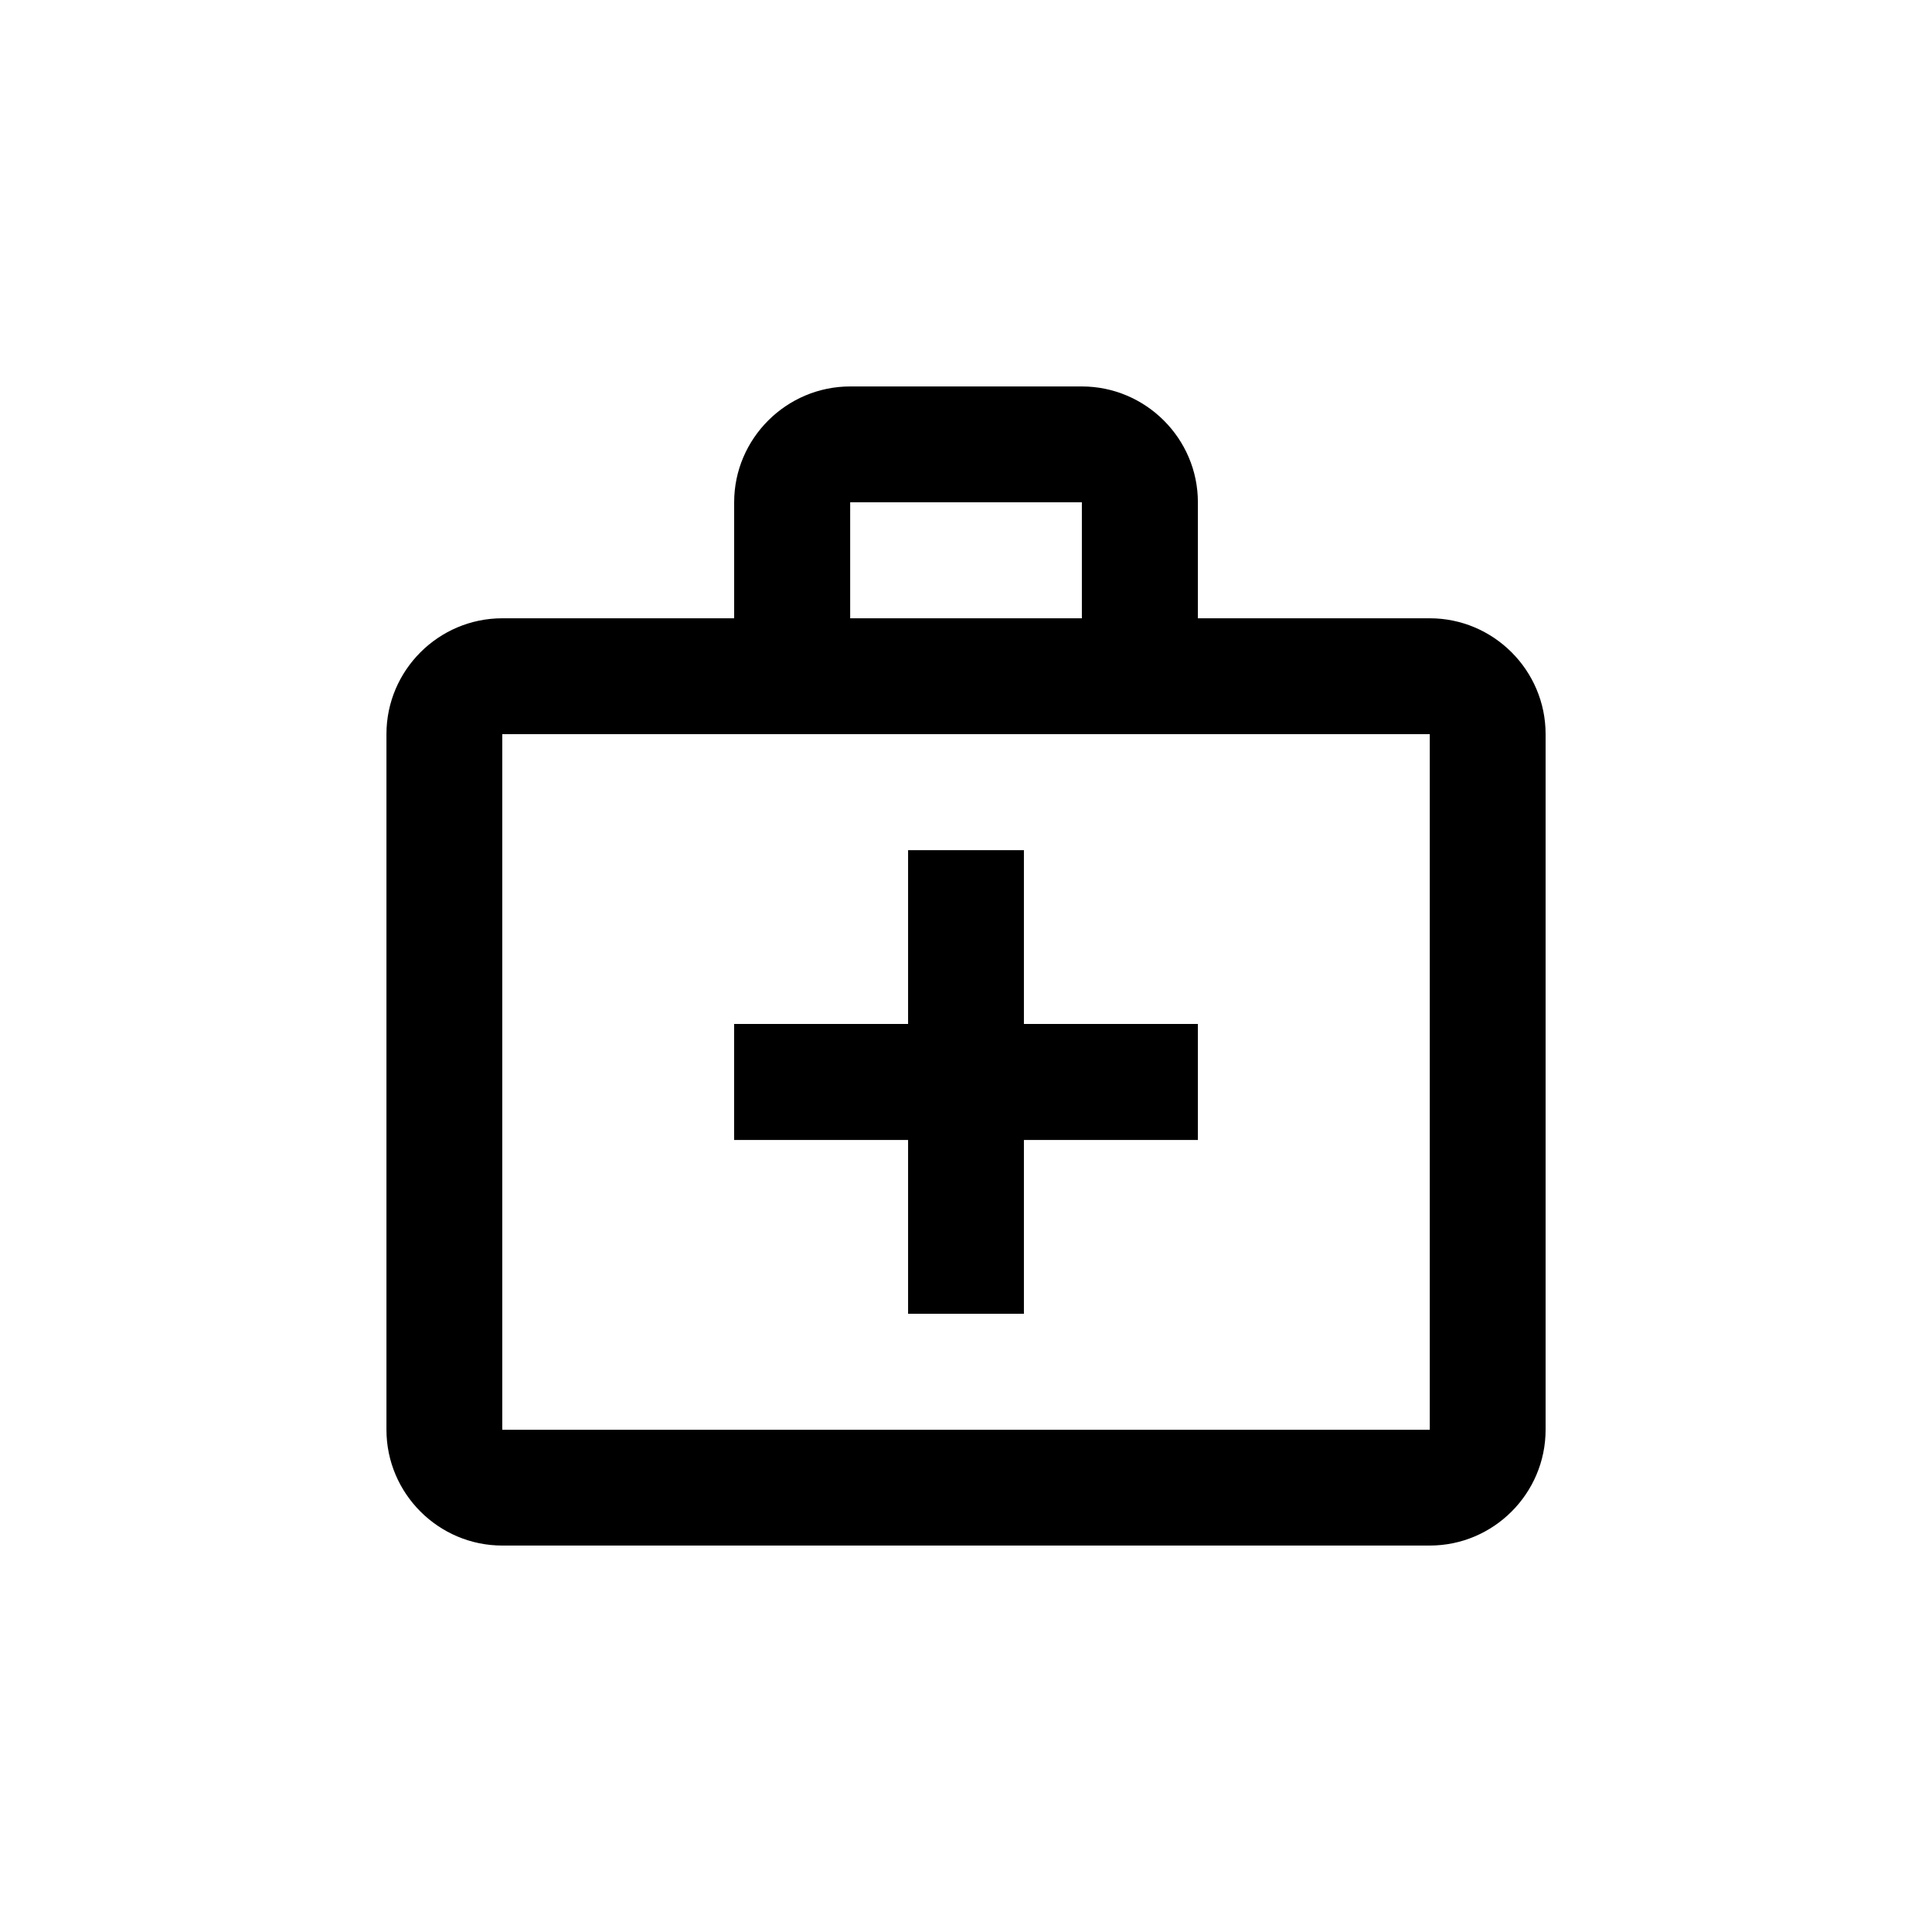
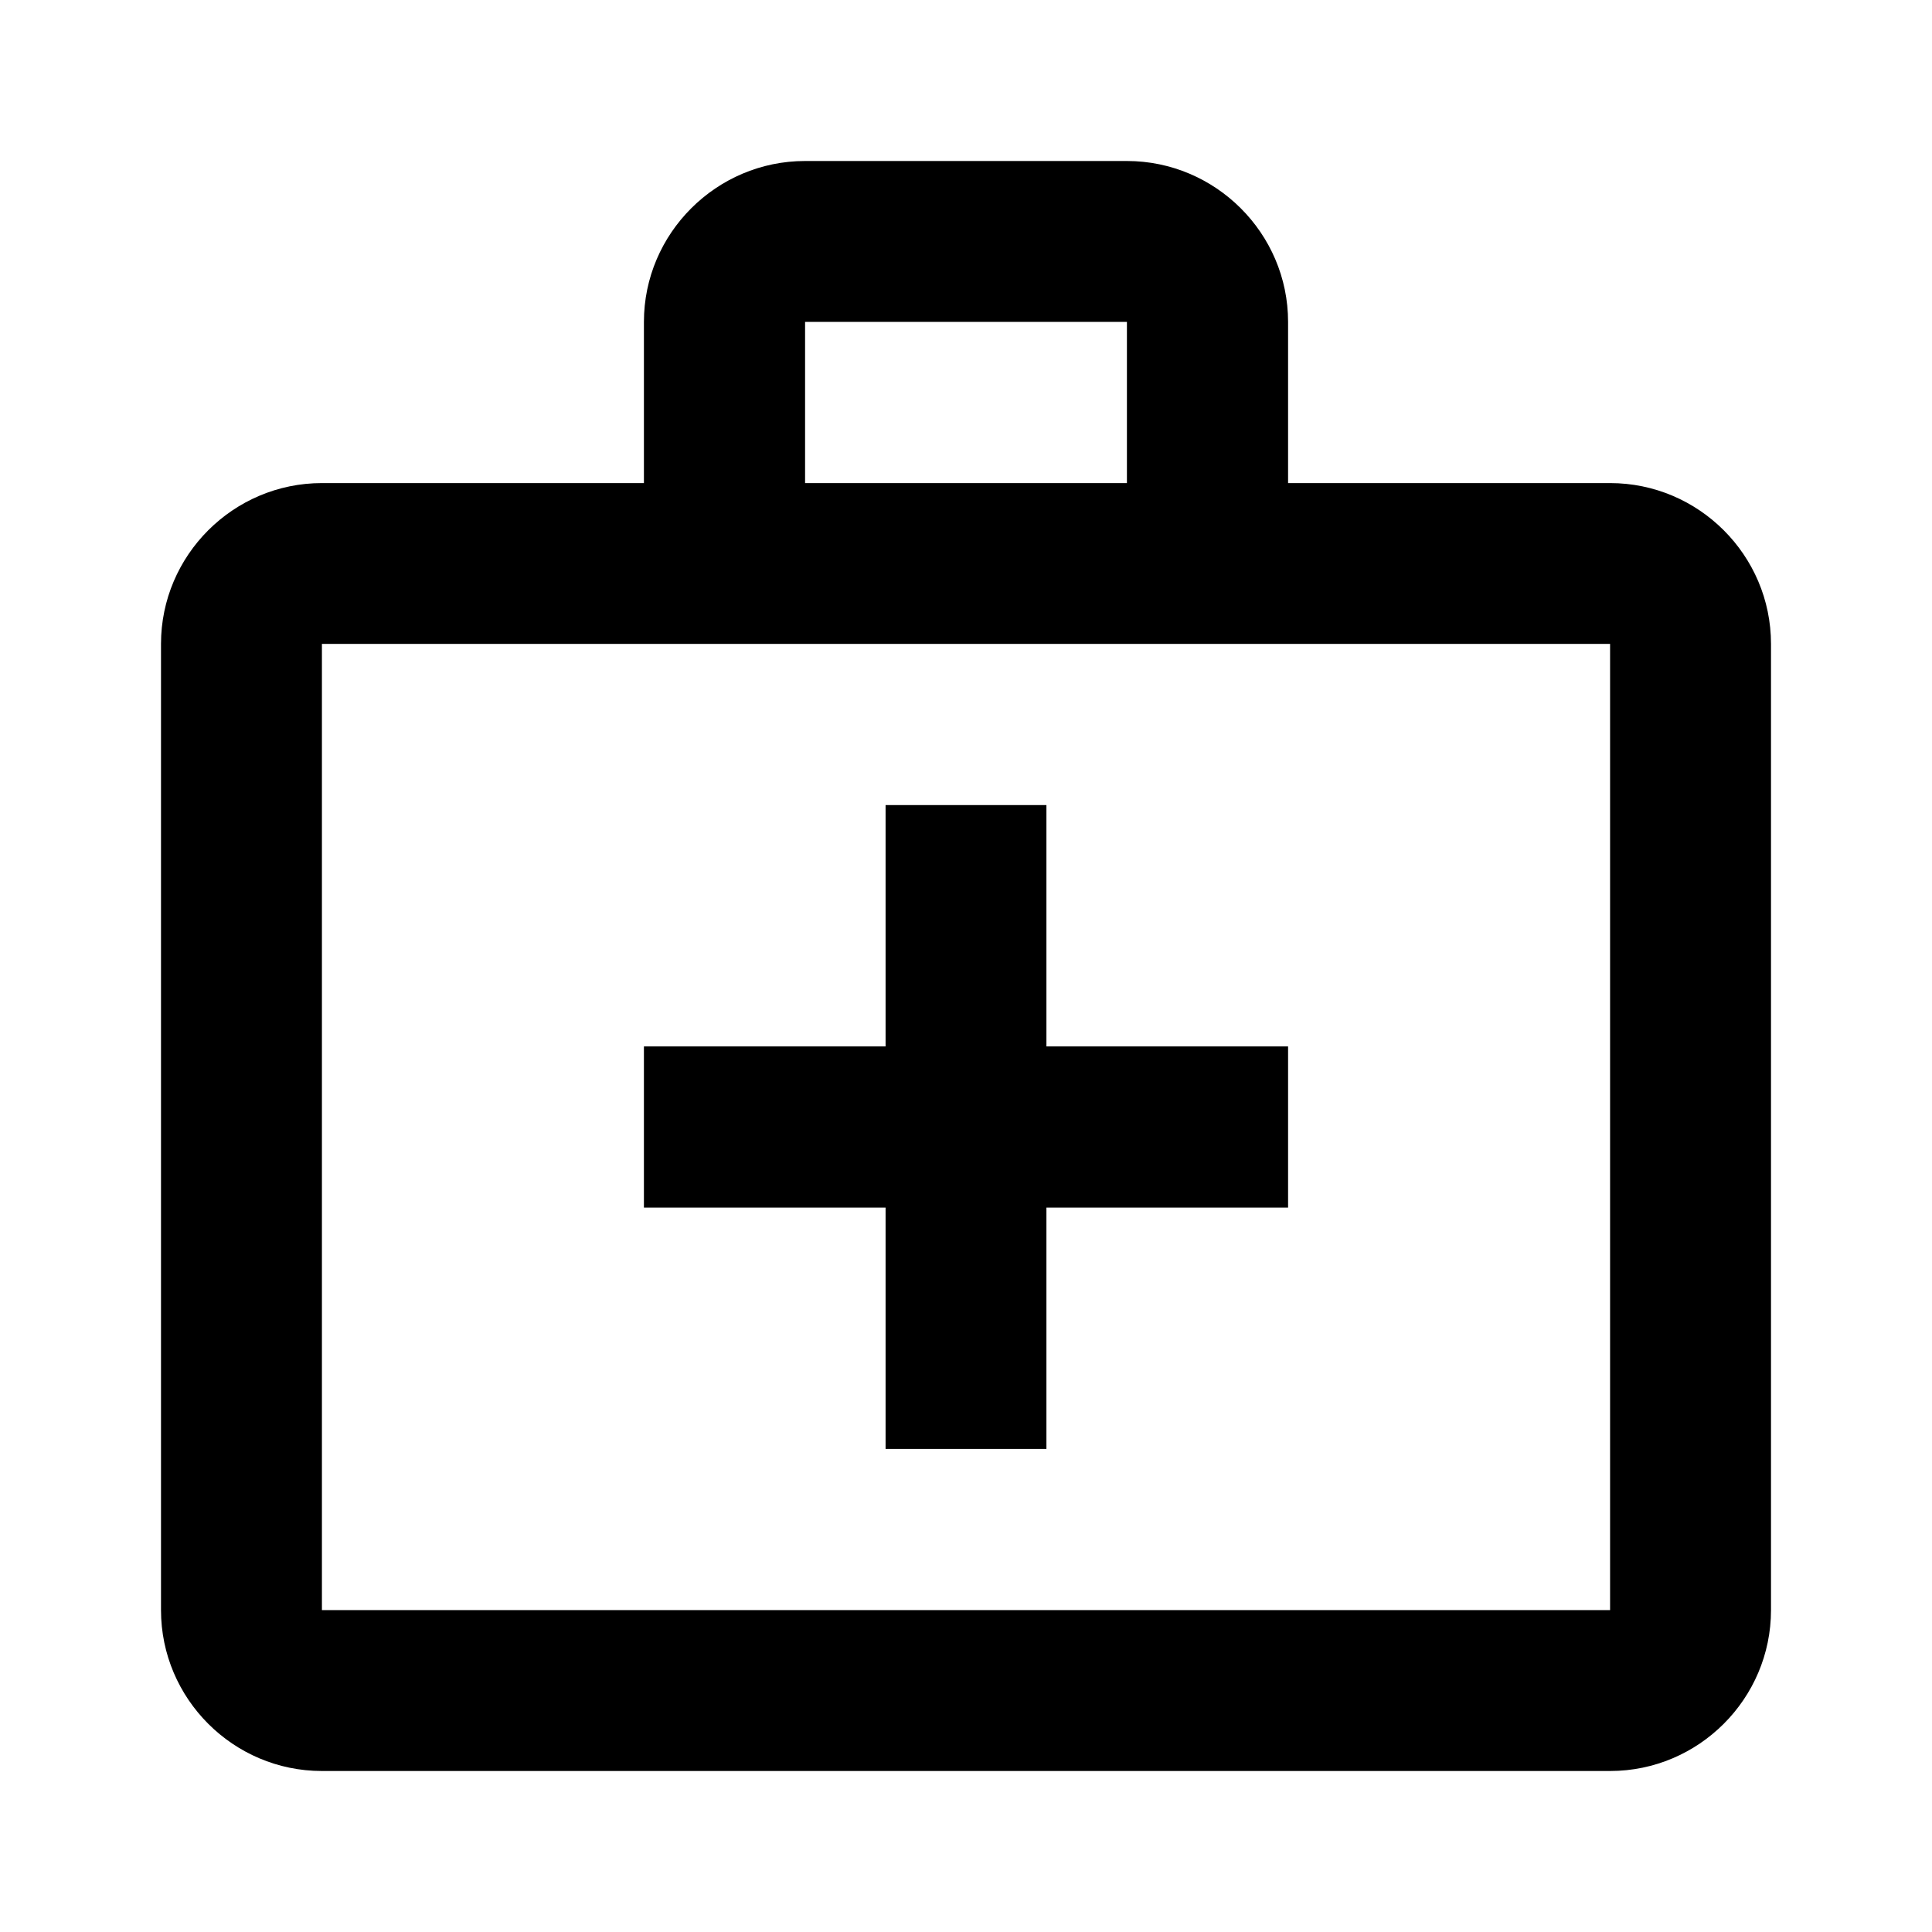
- <svg xmlns="http://www.w3.org/2000/svg" width="40" height="40" viewBox="0 0 40 40" fill="none">
-   <path id="svg_1" fill="currentColor" fill-rule="nonzero" d="m29.602,12.801l-4.801,0l0,-2.402c0,-1.32 -1.082,-2.398 -2.402,-2.398l-4.797,0c-1.32,0 -2.402,1.078 -2.402,2.398l0,2.402l-4.801,0c-1.32,0 -2.398,1.078 -2.398,2.398l0,14.402c0,1.32 1.078,2.398 2.398,2.398l19.203,0c1.32,0 2.398,-1.078 2.398,-2.398l0,-14.402c0,-1.32 -1.078,-2.398 -2.398,-2.398zm-12,-2.402l4.797,0l0,2.402l-4.797,0l0,-2.402zm12,19.203l-19.203,0l0,-14.402l19.203,0l0,14.402zm0,0" />
-   <path id="svg_2" fill="currentColor" fill-rule="nonzero" d="m21.199,17.602l-2.398,0l0,3.598l-3.602,0l0,2.402l3.602,0l0,3.598l2.398,0l0,-3.598l3.602,0l0,-2.402l-3.602,0l0,-3.598zm0,0" />
+ <svg xmlns="http://www.w3.org/2000/svg" width="24px" height="24px" viewBox="0 0 24 24" fill="none">
+   <path id="svg_1" fill-rule="nonzero" d="M 20.001 6.001 L 16.001 6.001 L 16.001 3.999 C 16.001 2.898 15.099 2 13.999 2 L 10.001 2 C 8.901 2 7.999 2.898 7.999 3.999 L 7.999 6.001 L 3.999 6.001 C 2.898 6.001 2 6.899 2 7.999 L 2 20.001 C 2 21.102 2.898 22 3.999 22 L 20.001 22 C 21.102 22 22 21.102 22 20.001 L 22 7.999 C 22 6.899 21.102 6.001 20.001 6.001 Z M 10.001 3.999 L 13.999 3.999 L 13.999 6.001 L 10.001 6.001 L 10.001 3.999 Z M 20.001 20.001 L 3.999 20.001 L 3.999 7.999 L 20.001 7.999 L 20.001 20.001 Z M 20.001 20.001" style="fill: currentcolor;" />
+   <path id="svg_2" fill-rule="nonzero" d="M 12.999 10.001 L 11.001 10.001 L 11.001 12.999 L 7.999 12.999 L 7.999 15.001 L 11.001 15.001 L 11.001 17.999 L 12.999 17.999 L 12.999 15.001 L 16.001 15.001 L 16.001 12.999 L 12.999 12.999 L 12.999 10.001 Z M 12.999 10.001" style="fill: currentcolor;" />
</svg>
